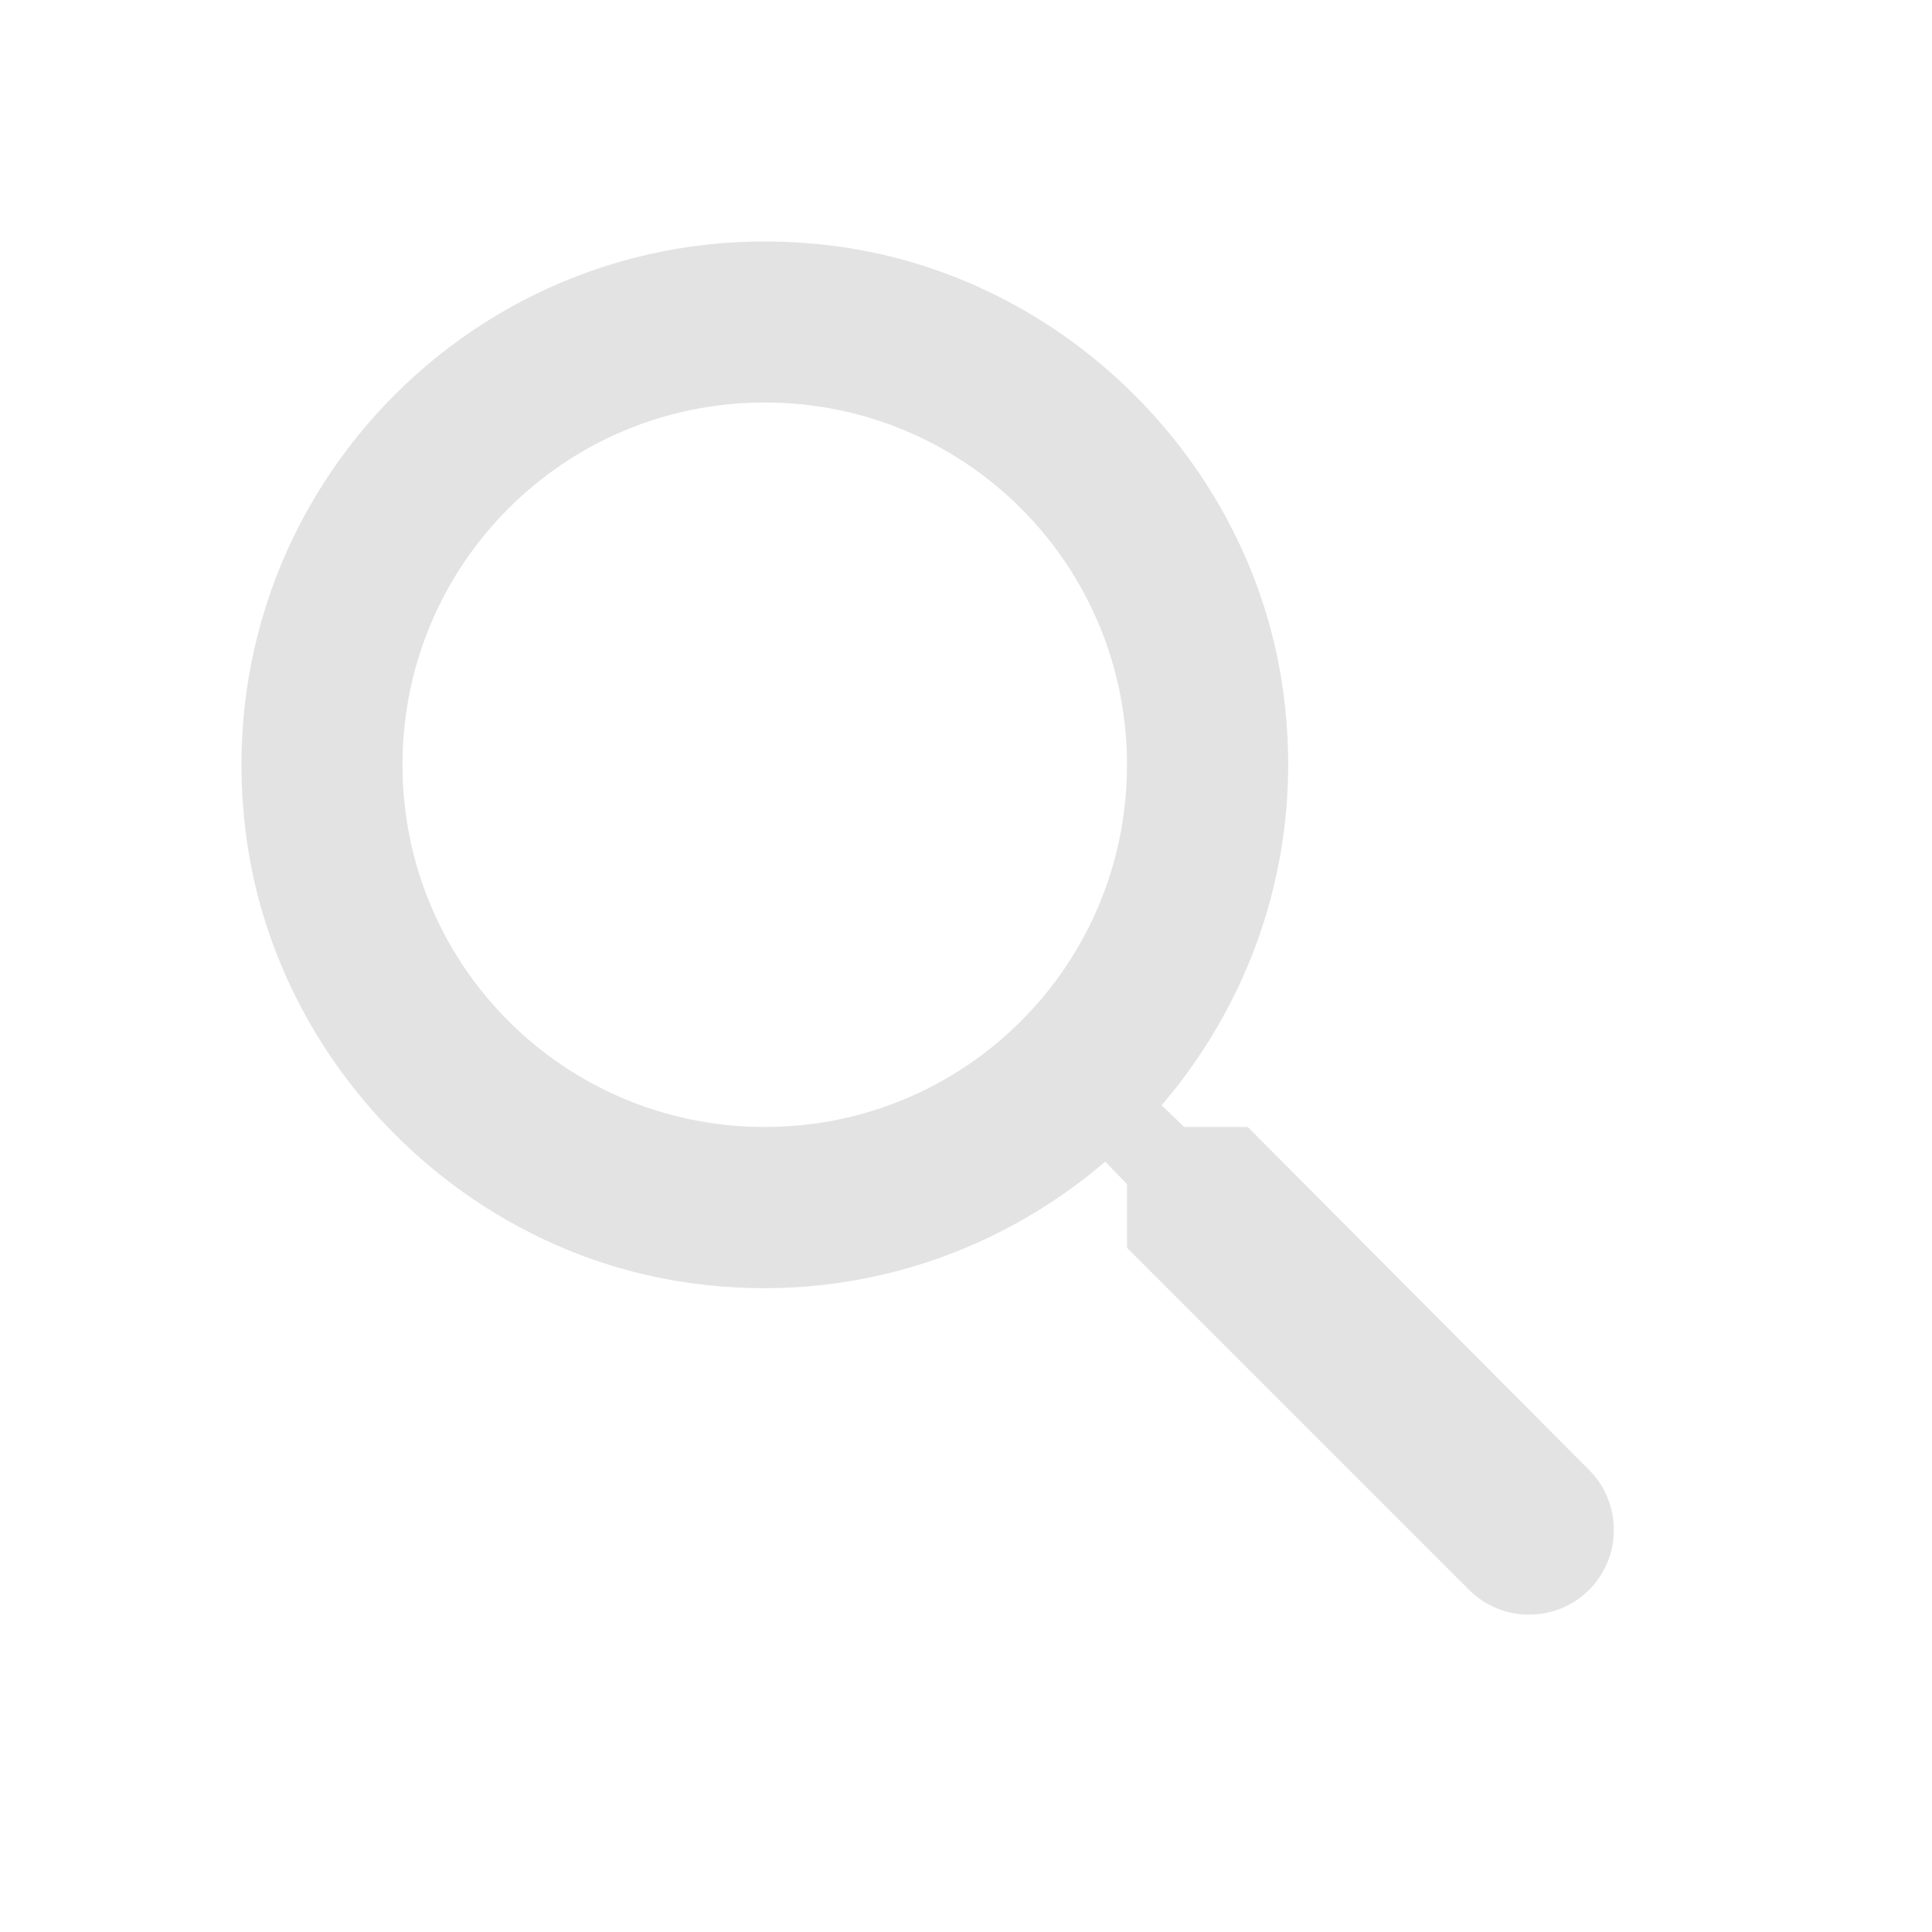
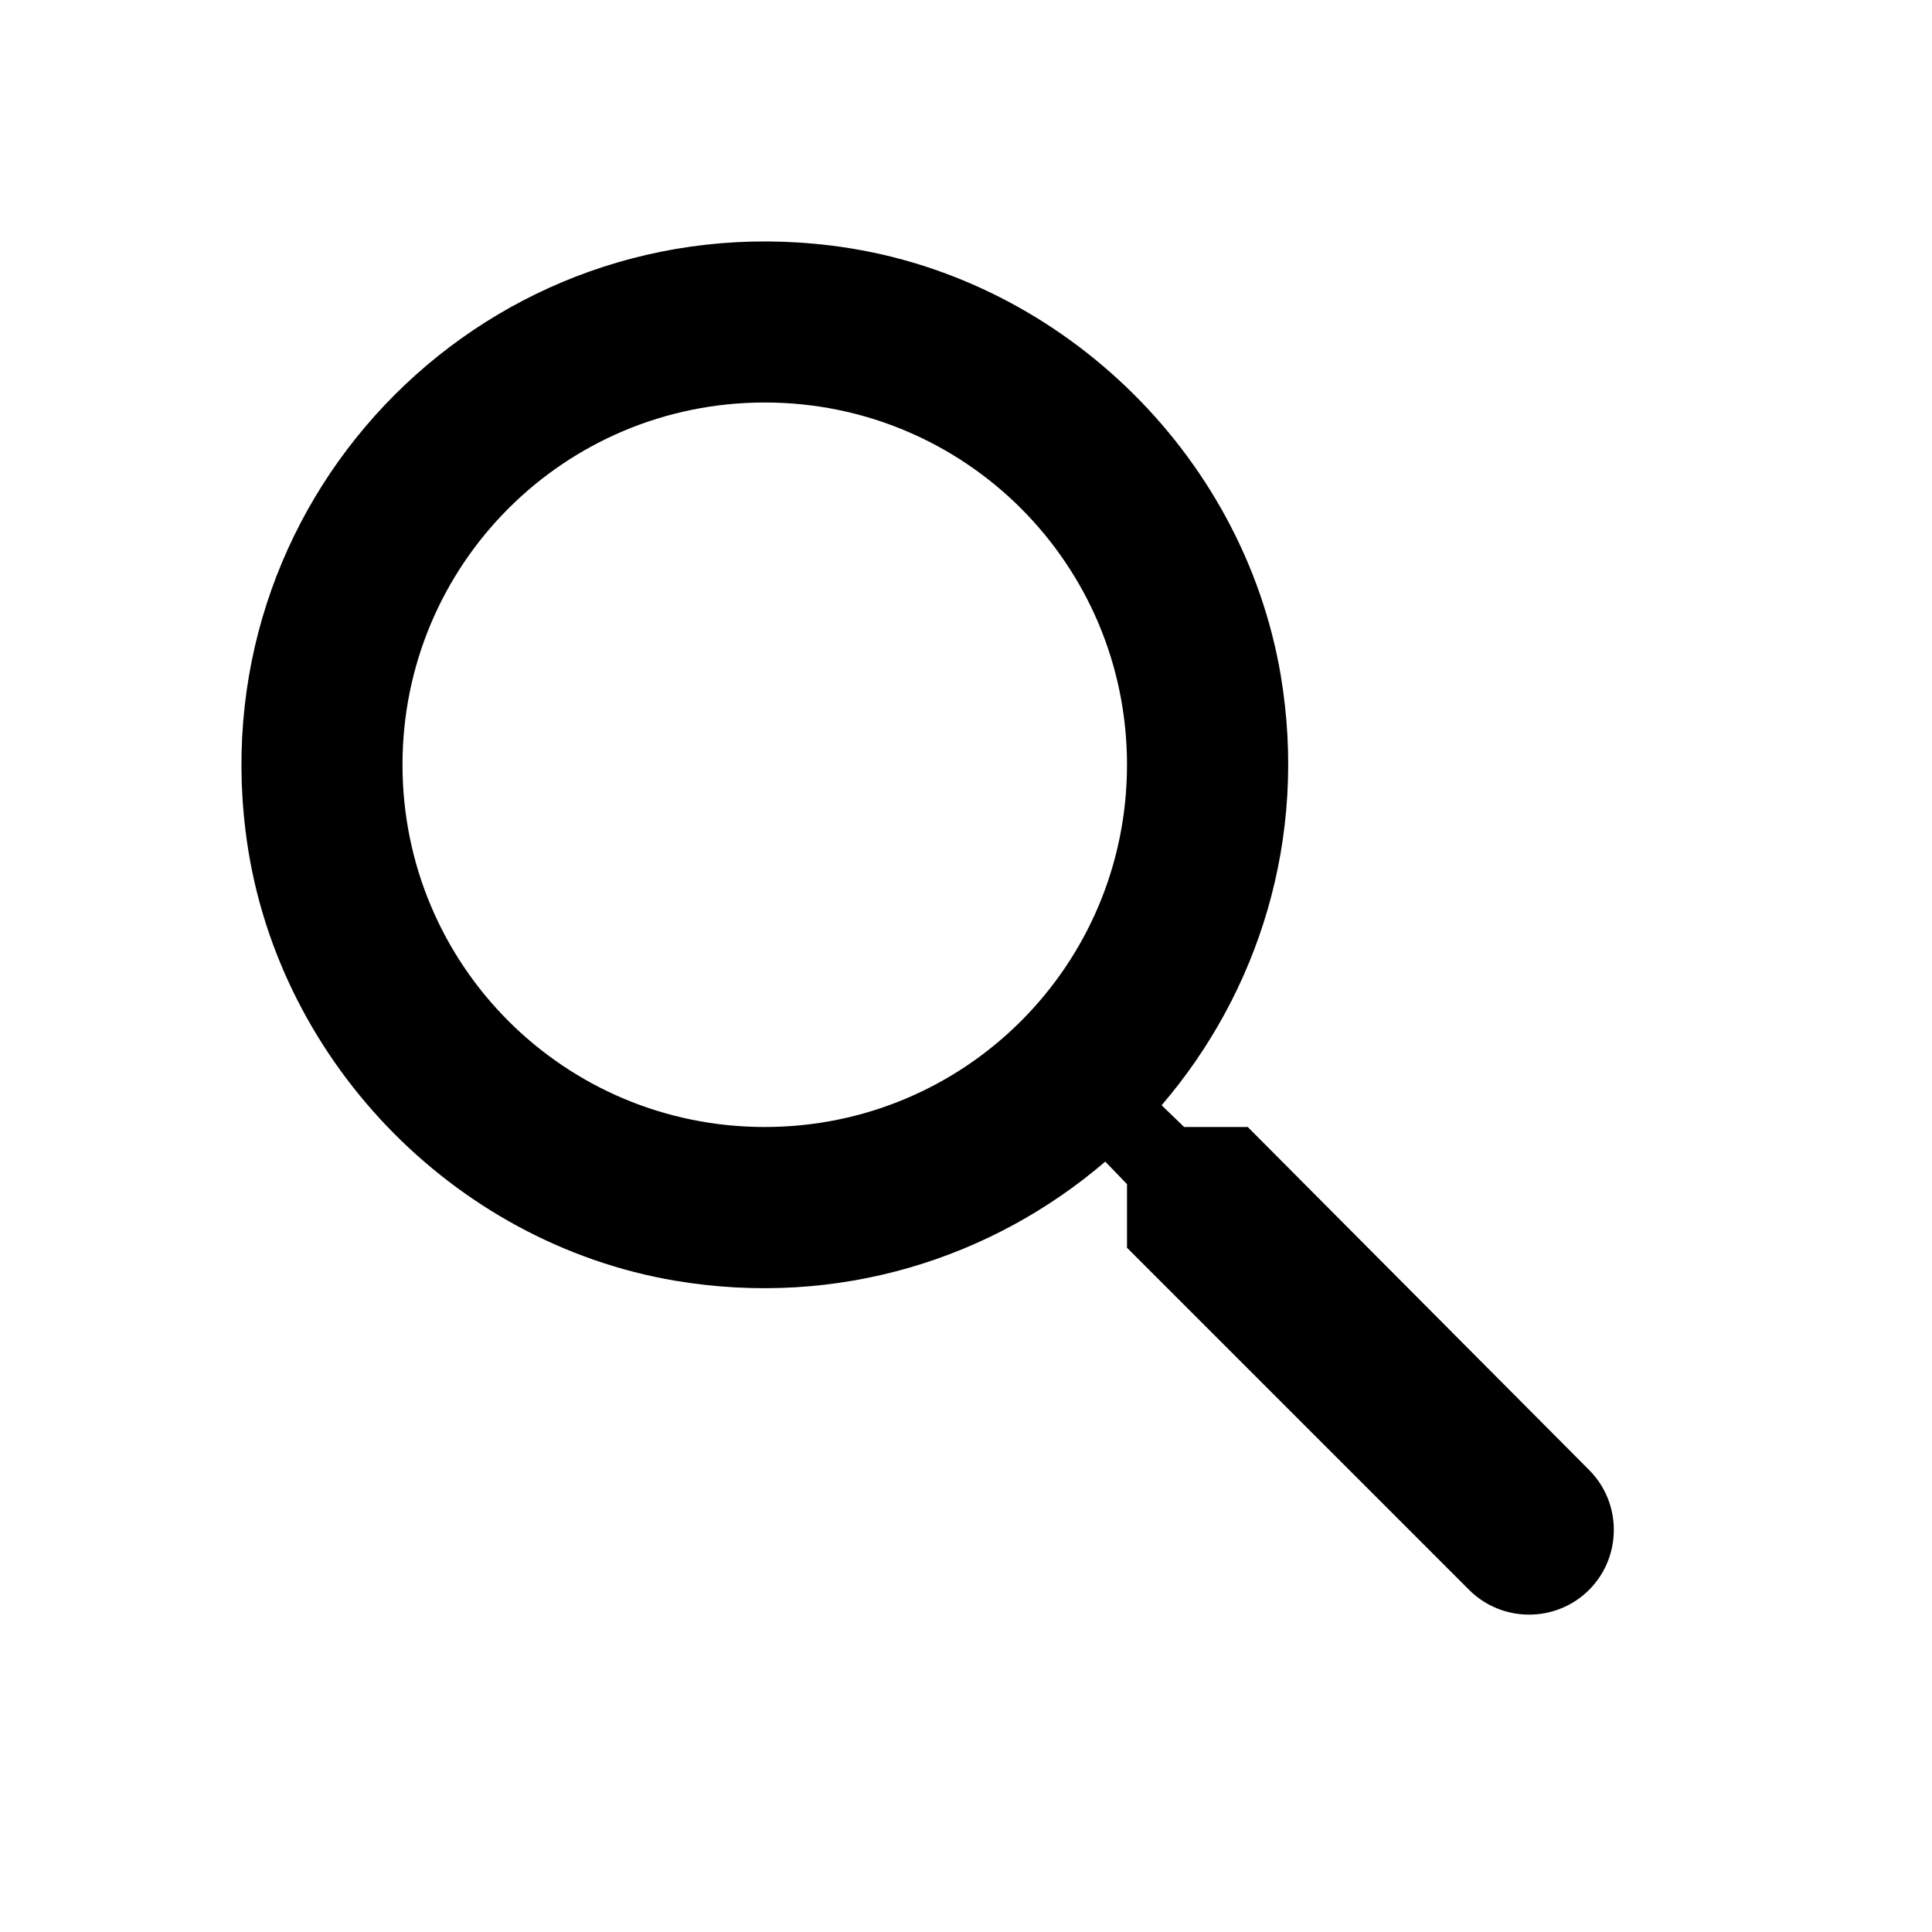
- <svg xmlns="http://www.w3.org/2000/svg" height="24px" viewBox="0 0 24 24" width="24px" fill="#e3e3e3">
+ <svg xmlns="http://www.w3.org/2000/svg" height="24px" viewBox="0 0 24 24" width="24px" class="svg-icon">
  <path d="M0 0h24v24H0V0z" fill="none" />
  <path d="M15.5 14h-.79l-.28-.27c1.2-1.4 1.82-3.31 1.48-5.34-.47-2.78-2.79-5-5.59-5.34-4.23-.52-7.79 3.04-7.27 7.27.34 2.8 2.56 5.12 5.34 5.59 2.03.34 3.94-.28 5.34-1.48l.27.28v.79l4.25 4.25c.41.41 1.08.41 1.49 0 .41-.41.41-1.08 0-1.49L15.5 14zm-6 0C7.01 14 5 11.99 5 9.5S7.01 5 9.5 5 14 7.01 14 9.5 11.99 14 9.5 14z" />
</svg>
